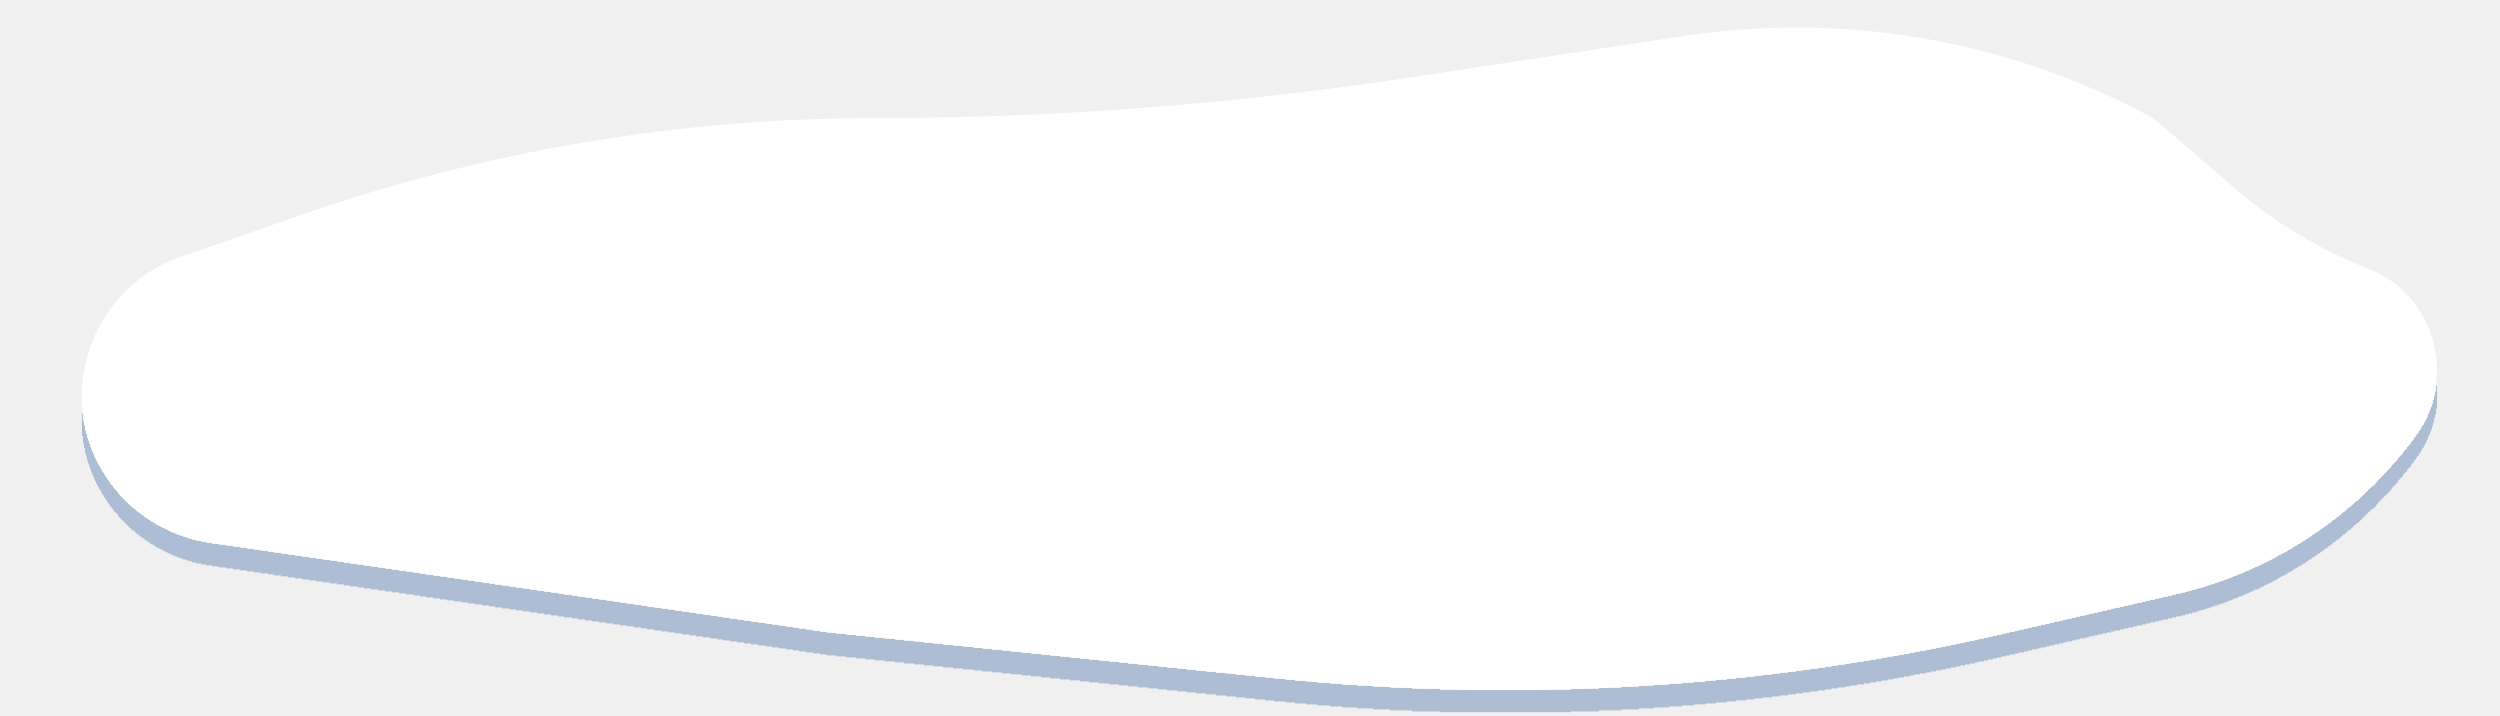
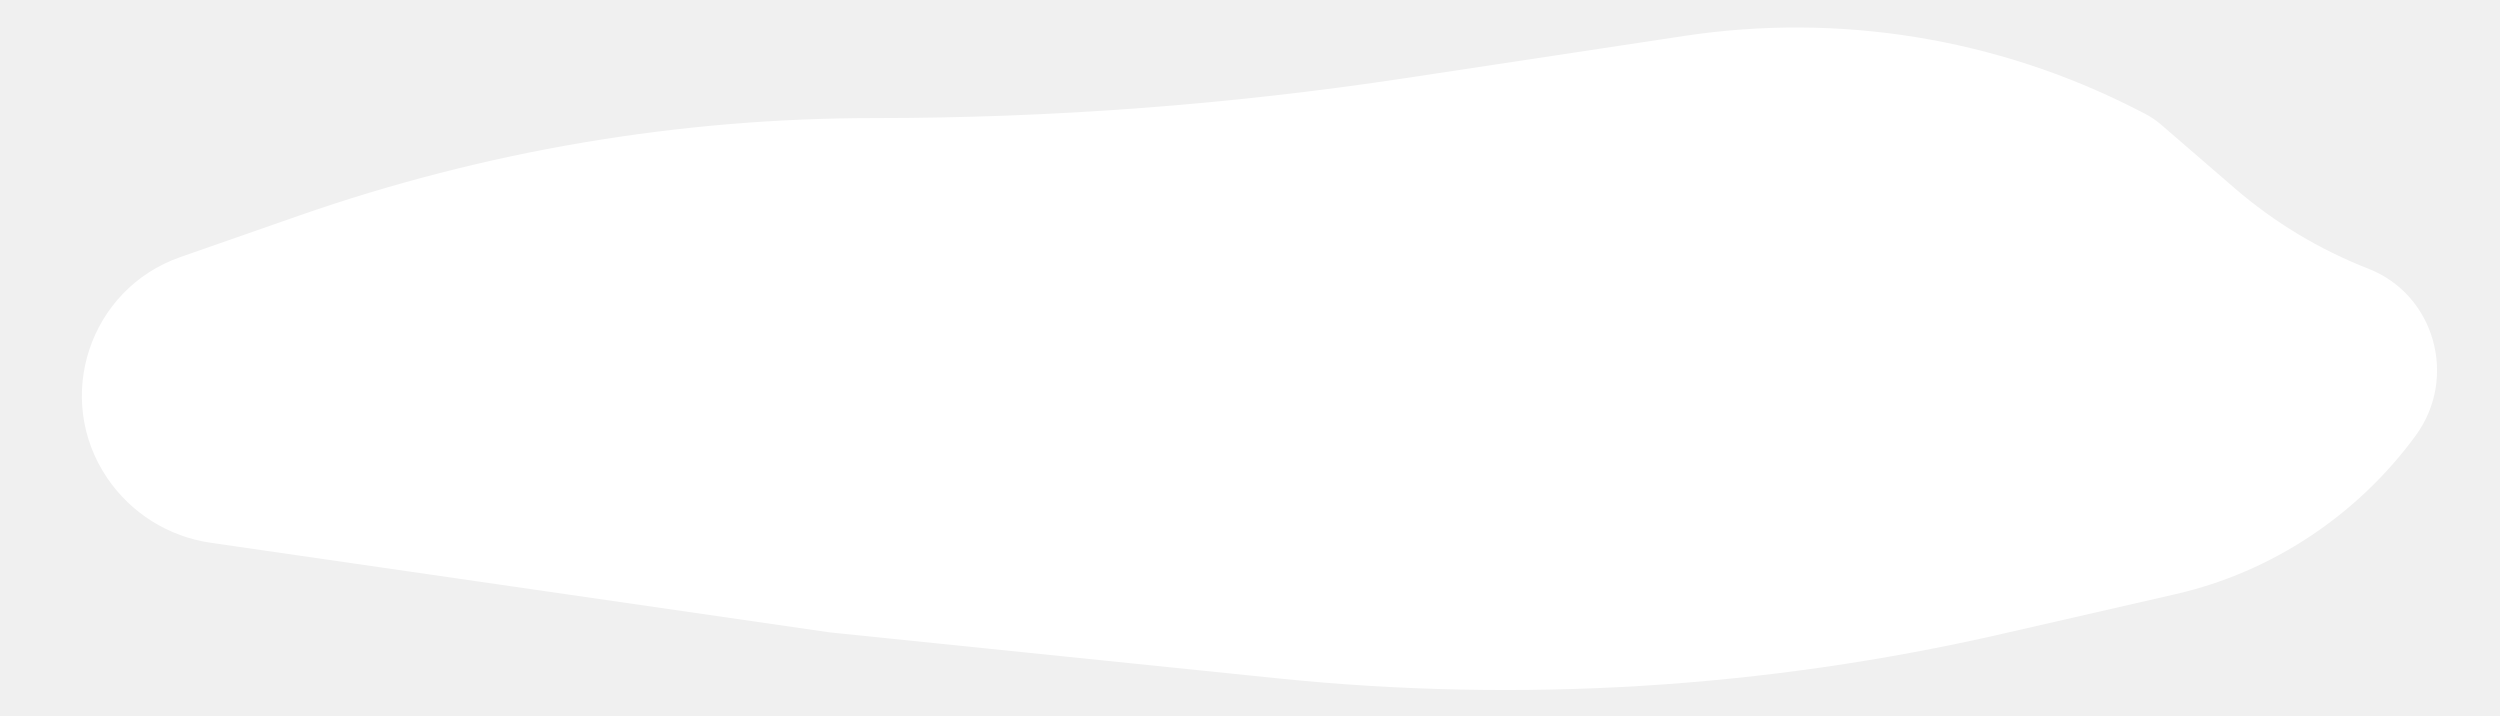
- <svg xmlns="http://www.w3.org/2000/svg" width="1561" height="447" viewBox="0 0 1561 447" fill="none">
+ <svg xmlns="http://www.w3.org/2000/svg" width="3541" height="1014" viewBox="0 0 3541 1014" fill="none">
  <g id="Cloud">
-     <g id="Vector 3" filter="url(#filter0_d_318_7)">
-       <path d="M1249.92 395.817L1358.68 370.916C1418.65 357.185 1472.19 321.51 1508.46 271.82C1534.75 235.813 1520.33 183.979 1478.8 167.772C1448.27 155.86 1420 138.827 1395.21 117.405L1349.43 77.853C1346.25 75.112 1342.76 72.766 1339.03 70.863L1333.43 68.012C1246.58 23.782 1148.06 7.842 1051.7 22.427L877.607 48.776C767.855 65.386 657.01 73.727 546.008 73.727C423.624 73.727 302.114 94.336 186.575 134.689L112.587 160.53C55.75 180.381 33.166 248.71 66.98 298.522C81.861 320.443 105.276 335.094 131.498 338.89L517.94 394.835L798.254 423.594C949.317 439.093 1101.9 429.709 1249.92 395.817Z" fill="white" />
-     </g>
+     <path id="Vector 3" d="M2835.35 897.893L3082.04 841.408C3218.08 810.26 3339.54 729.331 3421.83 616.61C3481.45 534.929 3448.74 417.349 3354.53 380.584C3285.28 353.562 3221.16 314.922 3164.91 266.328L3061.06 176.606C3053.87 170.389 3045.95 165.066 3037.47 160.75L3024.77 154.282C2827.76 53.949 2604.28 17.79 2385.68 50.876L1990.78 110.645C1741.82 148.326 1490.37 167.247 1238.57 167.247C960.957 167.247 685.322 213.997 423.232 305.535L255.397 364.154C126.463 409.186 75.234 564.187 151.938 677.183C185.694 726.911 238.812 760.146 298.295 768.758L1174.9 895.665L1810.77 960.905C2153.45 996.064 2499.57 974.777 2835.35 897.893Z" fill="white" />
  </g>
-   <defs>
-     <filter id="filter0_d_318_7" x="51.119" y="17.17" width="1470.57" height="427.676" filterUnits="userSpaceOnUse" color-interpolation-filters="sRGB">
-       <feFlood flood-opacity="0" result="BackgroundImageFix" />
-       <feColorMatrix in="SourceAlpha" type="matrix" values="0 0 0 0 0 0 0 0 0 0 0 0 0 0 0 0 0 0 127 0" result="hardAlpha" />
-       <feOffset dy="14" />
-       <feComposite in2="hardAlpha" operator="out" />
-       <feColorMatrix type="matrix" values="0 0 0 0 0.142 0 0 0 0 0.329 0 0 0 0 0.608 0 0 0 0.33 0" />
-       <feBlend mode="normal" in2="BackgroundImageFix" result="effect1_dropShadow_318_7" />
-       <feBlend mode="normal" in="SourceGraphic" in2="effect1_dropShadow_318_7" result="shape" />
-     </filter>
-   </defs>
</svg>
